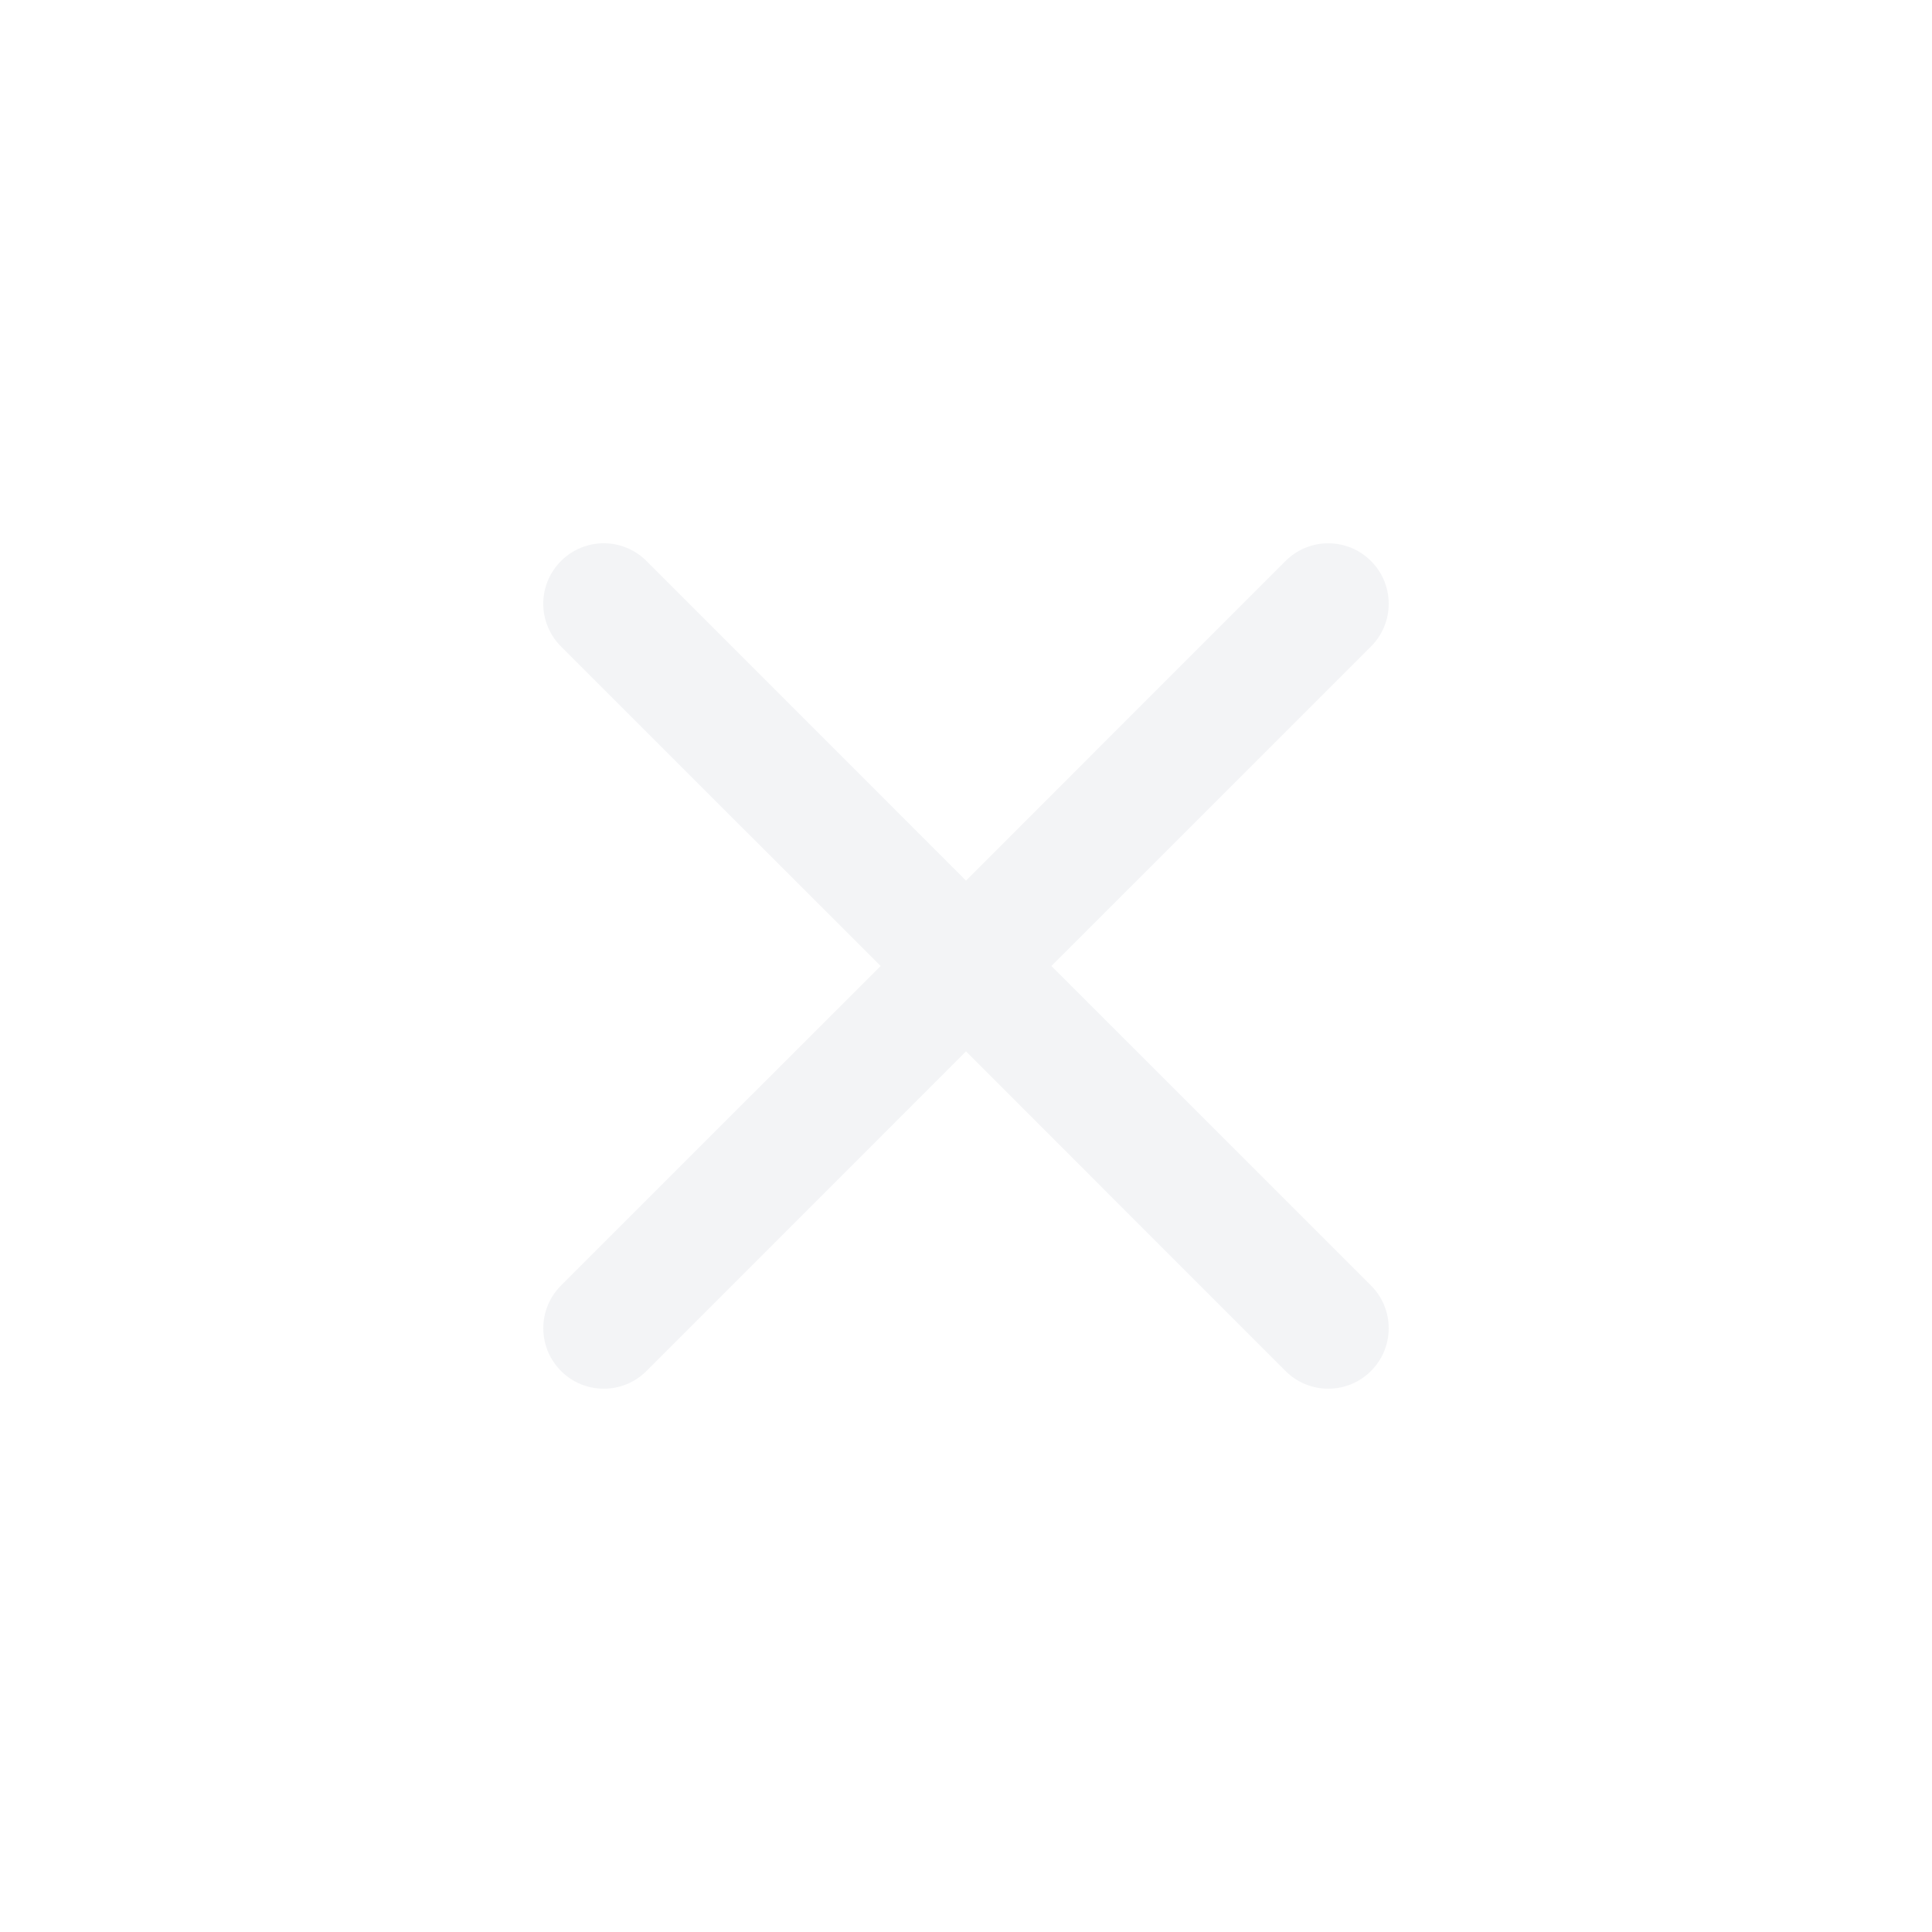
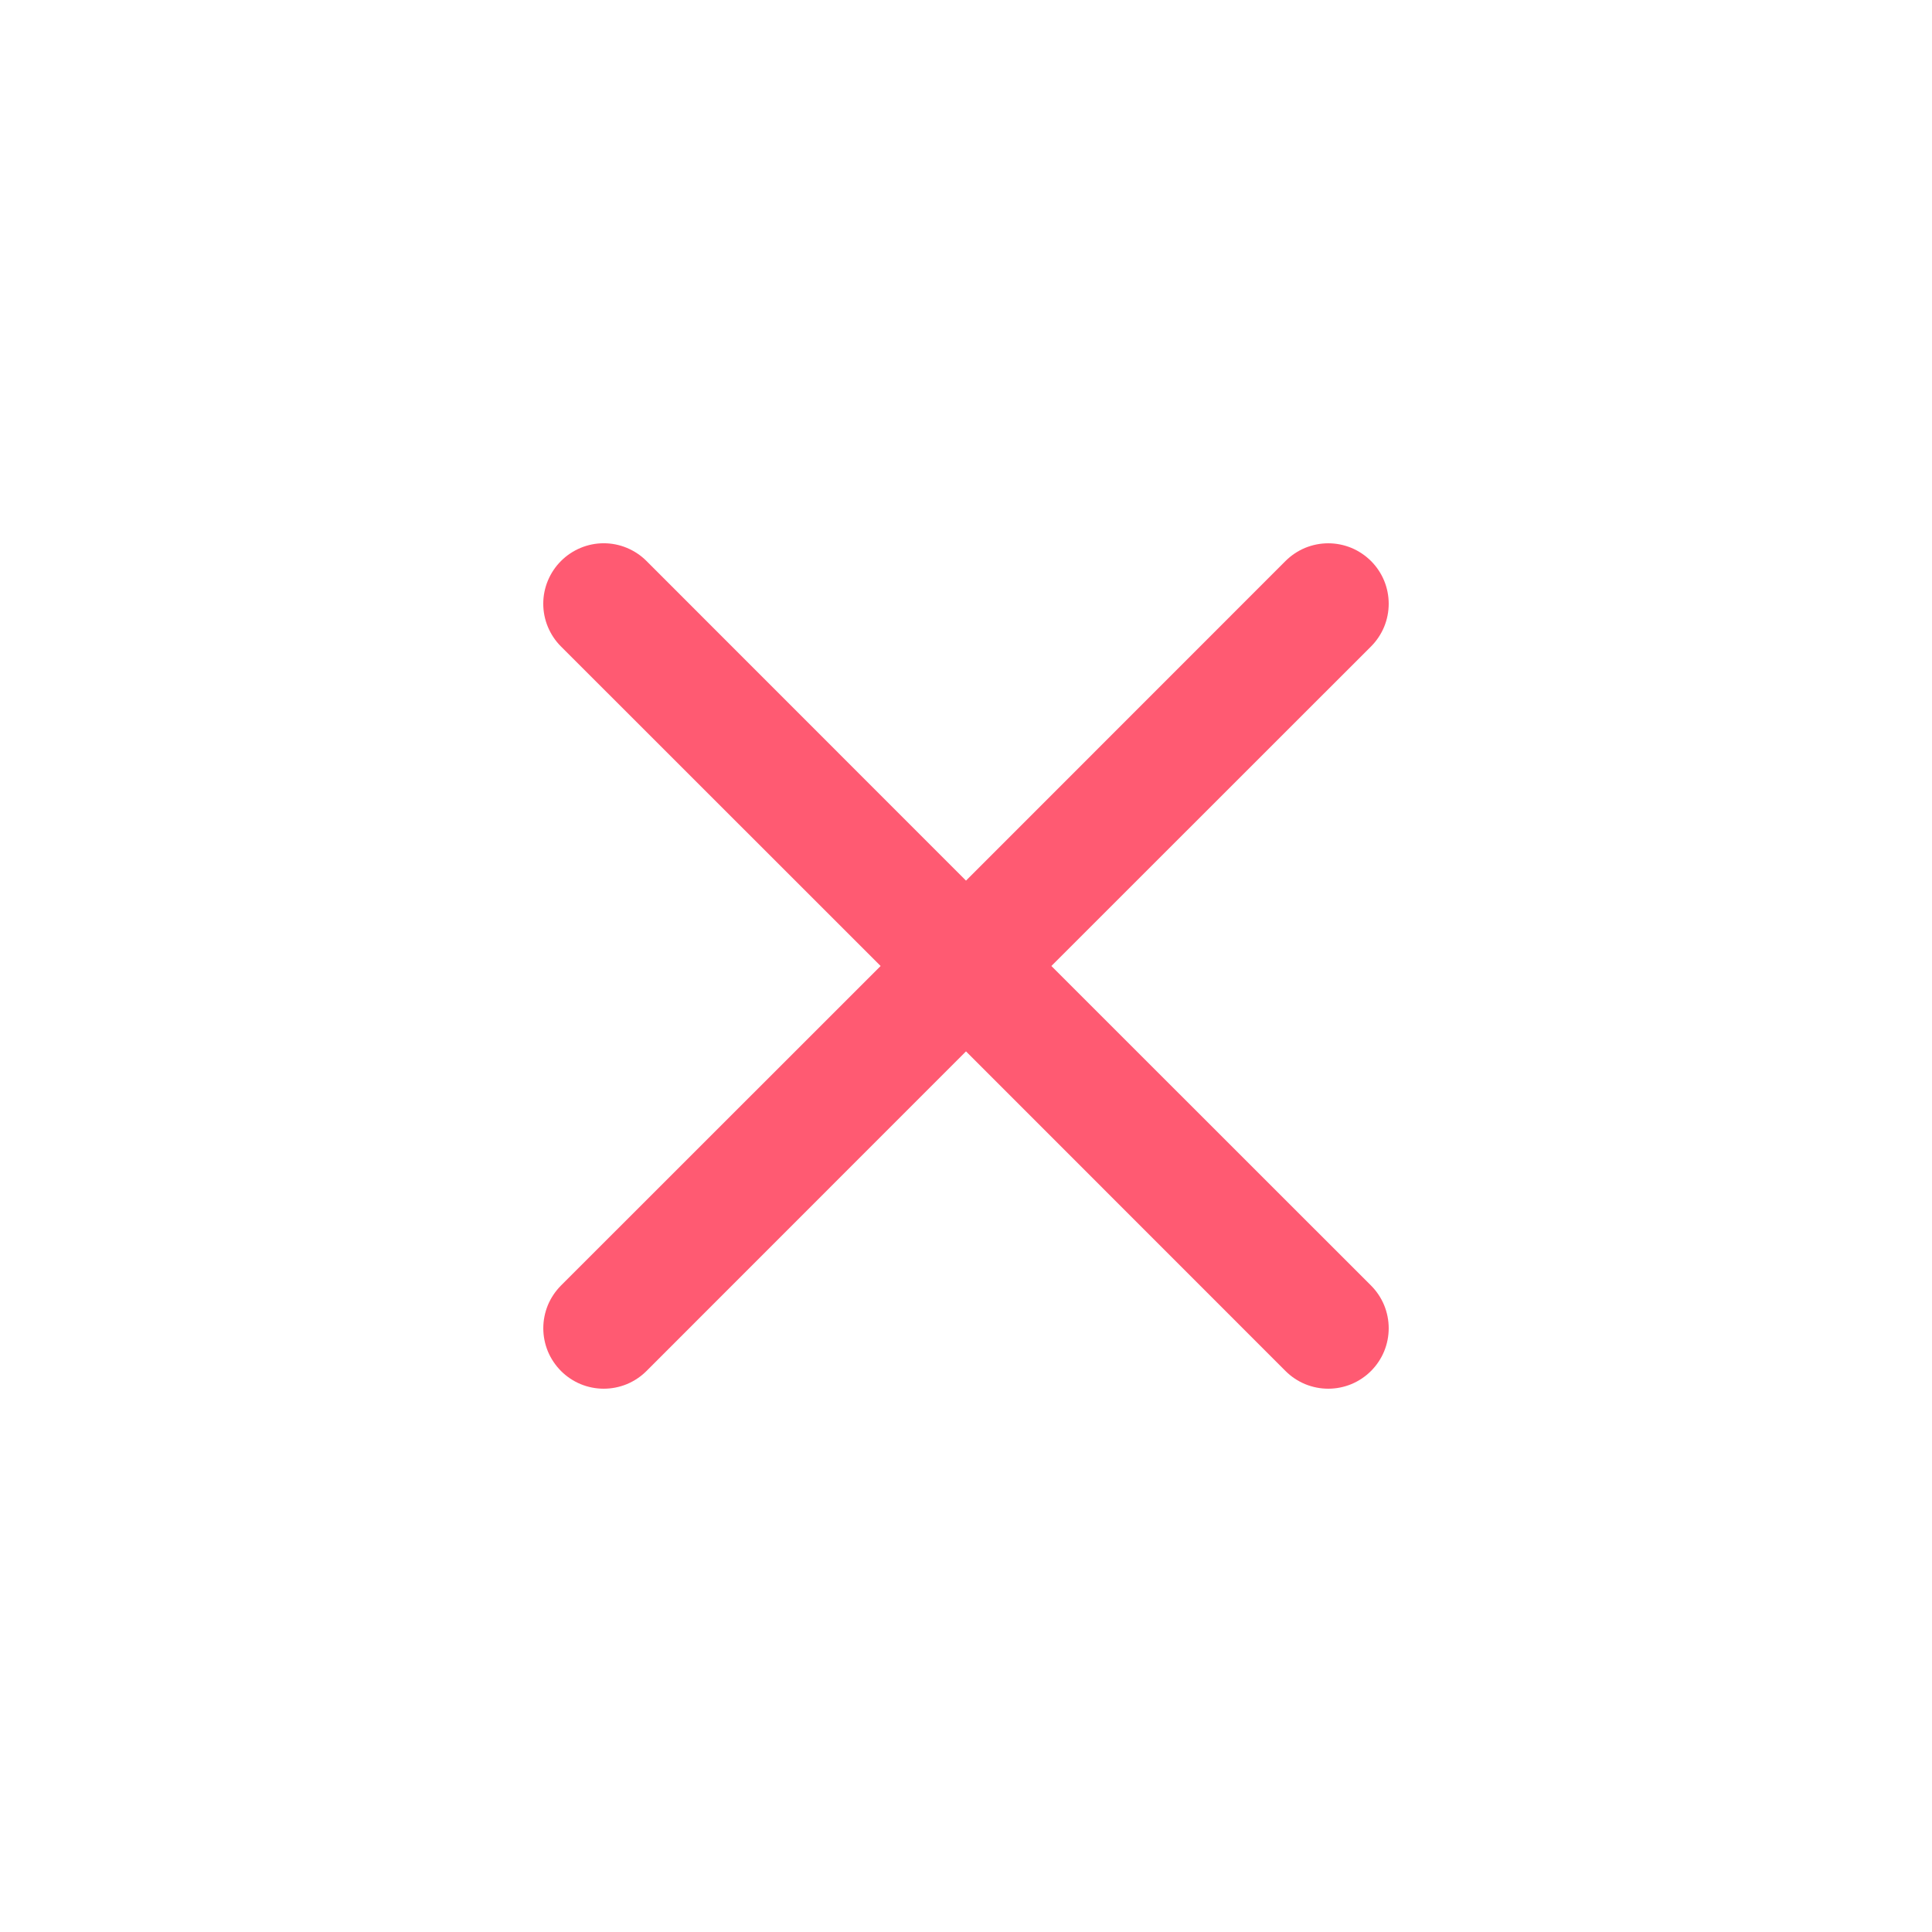
<svg xmlns="http://www.w3.org/2000/svg" width="48" height="48" viewBox="0 0 48 48" fill="none">
-   <path d="M13.938 13.938C14.077 13.798 14.243 13.688 14.425 13.612C14.607 13.536 14.803 13.497 15 13.497C15.197 13.497 15.393 13.536 15.575 13.612C15.757 13.688 15.923 13.798 16.062 13.938L24 21.879L31.938 13.938C32.078 13.799 32.243 13.688 32.425 13.612C32.608 13.537 32.803 13.498 33 13.498C33.197 13.498 33.392 13.537 33.575 13.612C33.757 13.688 33.922 13.799 34.062 13.938C34.202 14.078 34.312 14.243 34.388 14.425C34.463 14.607 34.502 14.803 34.502 15C34.502 15.197 34.463 15.393 34.388 15.575C34.312 15.757 34.202 15.922 34.062 16.062L26.121 24L34.062 31.938C34.202 32.078 34.312 32.243 34.388 32.425C34.463 32.608 34.502 32.803 34.502 33C34.502 33.197 34.463 33.392 34.388 33.575C34.312 33.757 34.202 33.922 34.062 34.062C33.922 34.202 33.757 34.312 33.575 34.388C33.392 34.463 33.197 34.502 33 34.502C32.803 34.502 32.608 34.463 32.425 34.388C32.243 34.312 32.078 34.202 31.938 34.062L24 26.121L16.062 34.062C15.922 34.202 15.757 34.312 15.575 34.388C15.393 34.463 15.197 34.502 15 34.502C14.803 34.502 14.607 34.463 14.425 34.388C14.243 34.312 14.078 34.202 13.938 34.062C13.799 33.922 13.688 33.757 13.612 33.575C13.537 33.392 13.498 33.197 13.498 33C13.498 32.803 13.537 32.608 13.612 32.425C13.688 32.243 13.799 32.078 13.938 31.938L21.879 24L13.938 16.062C13.798 15.923 13.688 15.757 13.612 15.575C13.536 15.393 13.497 15.197 13.497 15C13.497 14.803 13.536 14.607 13.612 14.425C13.688 14.243 13.798 14.077 13.938 13.938Z" fill="#F3F4F6" />
+   <path d="M13.938 13.938C14.077 13.798 14.243 13.688 14.425 13.612C14.607 13.536 14.803 13.497 15 13.497C15.197 13.497 15.393 13.536 15.575 13.612C15.757 13.688 15.923 13.798 16.062 13.938L24 21.879L31.938 13.938C32.078 13.799 32.243 13.688 32.425 13.612C32.608 13.537 32.803 13.498 33 13.498C33.197 13.498 33.392 13.537 33.575 13.612C33.757 13.688 33.922 13.799 34.062 13.938C34.202 14.078 34.312 14.243 34.388 14.425C34.463 14.607 34.502 14.803 34.502 15C34.502 15.197 34.463 15.393 34.388 15.575C34.312 15.757 34.202 15.922 34.062 16.062L26.121 24L34.062 31.938C34.202 32.078 34.312 32.243 34.388 32.425C34.463 32.608 34.502 32.803 34.502 33C34.502 33.197 34.463 33.392 34.388 33.575C34.312 33.757 34.202 33.922 34.062 34.062C33.922 34.202 33.757 34.312 33.575 34.388C33.392 34.463 33.197 34.502 33 34.502C32.803 34.502 32.608 34.463 32.425 34.388C32.243 34.312 32.078 34.202 31.938 34.062L24 26.121L16.062 34.062C15.922 34.202 15.757 34.312 15.575 34.388C15.393 34.463 15.197 34.502 15 34.502C14.803 34.502 14.607 34.463 14.425 34.388C14.243 34.312 14.078 34.202 13.938 34.062C13.799 33.922 13.688 33.757 13.612 33.575C13.537 33.392 13.498 33.197 13.498 33C13.498 32.803 13.537 32.608 13.612 32.425C13.688 32.243 13.799 32.078 13.938 31.938L21.879 24L13.938 16.062C13.798 15.923 13.688 15.757 13.612 15.575C13.536 15.393 13.497 15.197 13.497 15C13.497 14.803 13.536 14.607 13.612 14.425C13.688 14.243 13.798 14.077 13.938 13.938Z" fill="#FF5A72" />
</svg>
